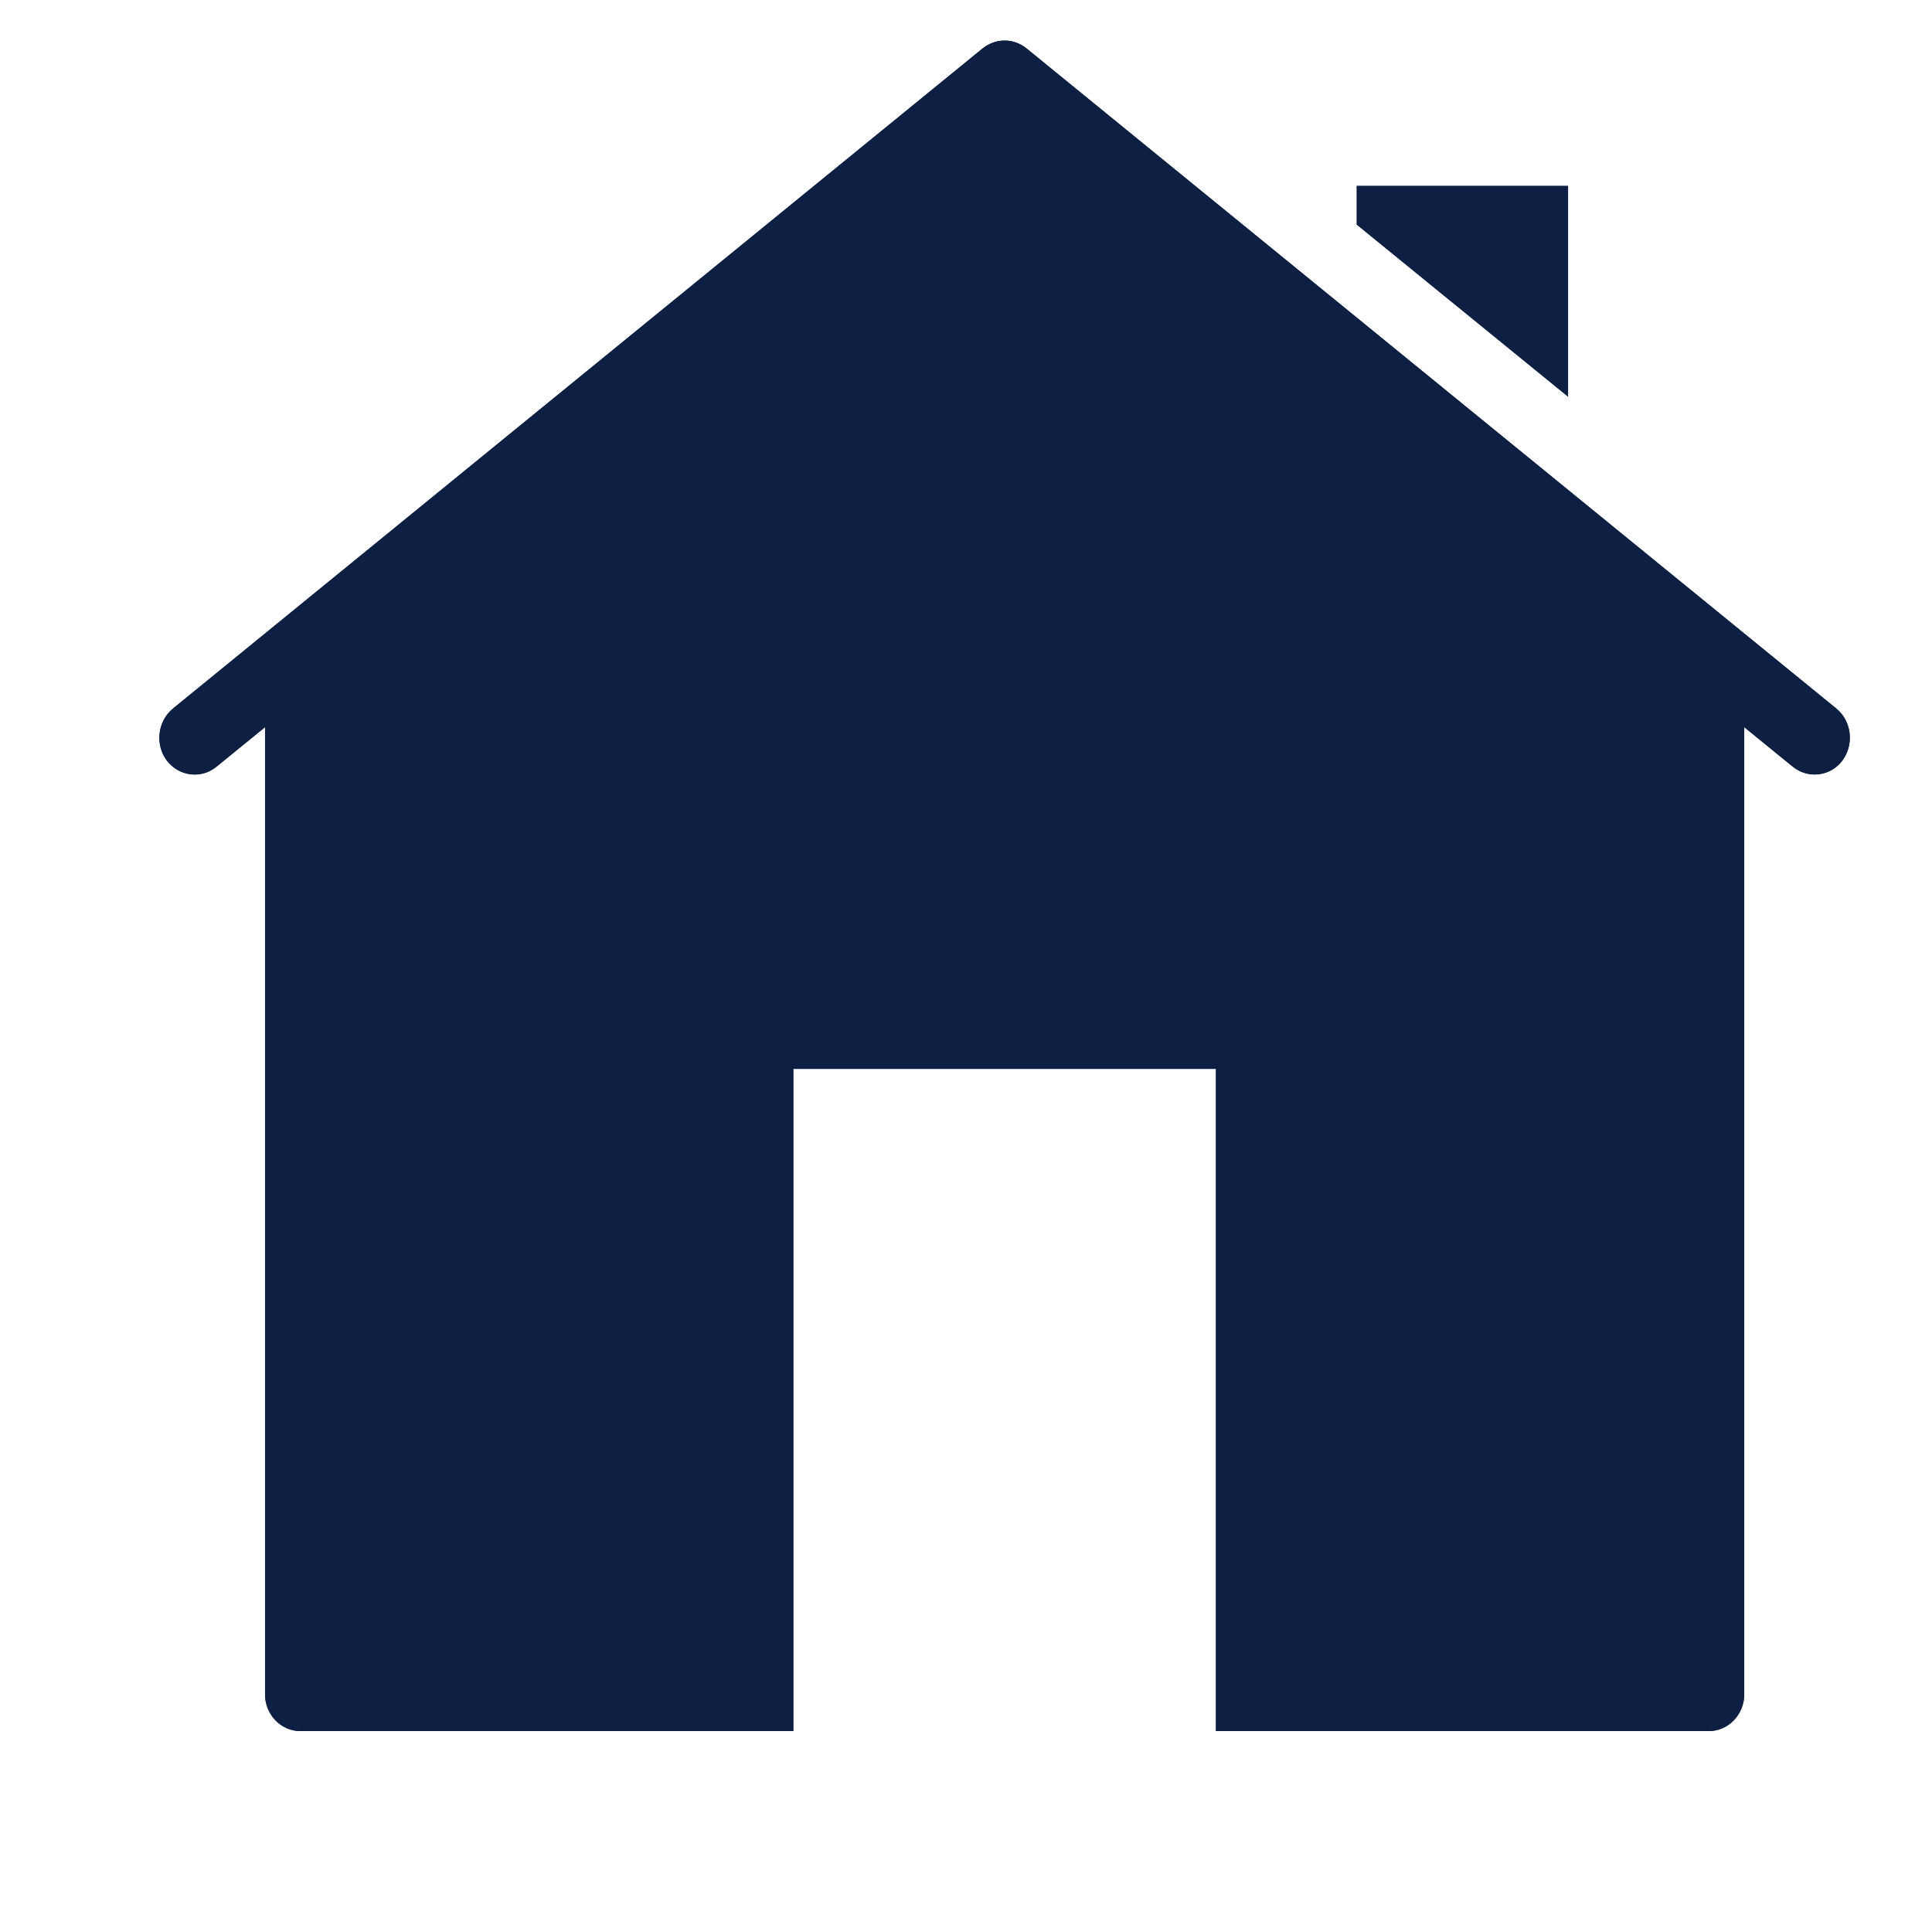
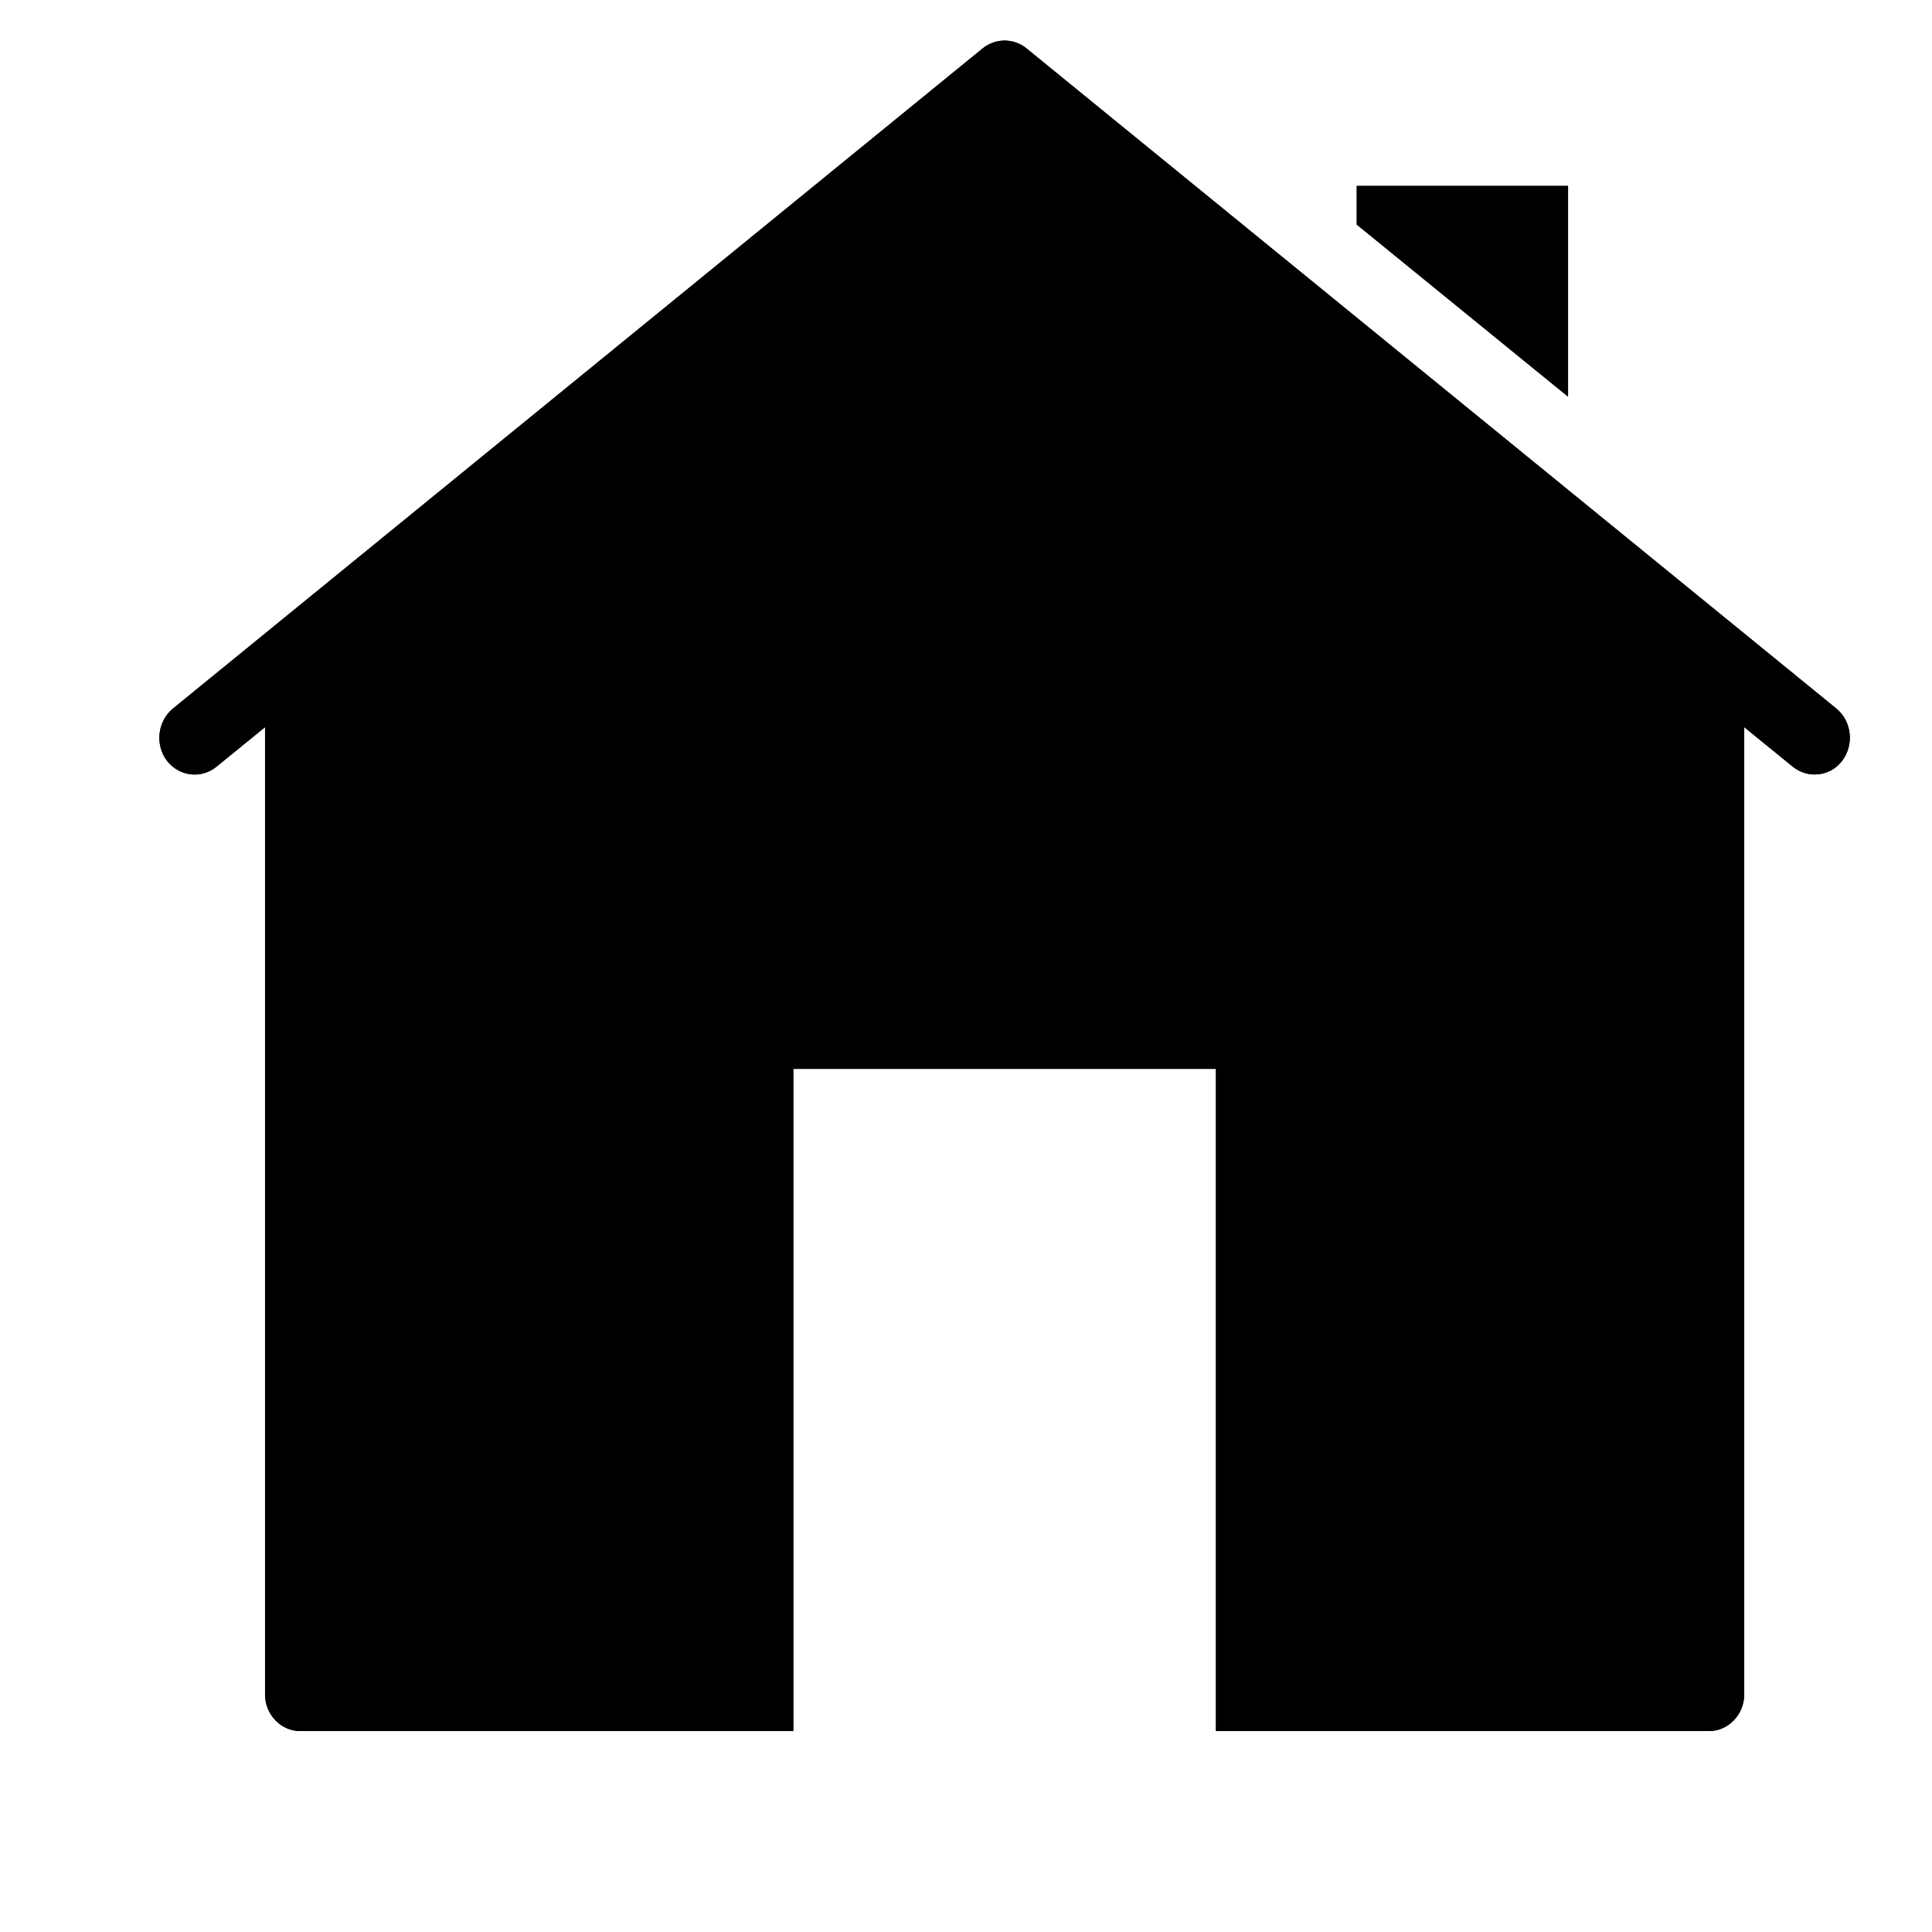
<svg xmlns="http://www.w3.org/2000/svg" width="16" height="16" viewBox="0 0 16 16" fill="none">
-   <path d="M8.32 0.336C8.256 0.336 8.193 0.357 8.139 0.4L1.431 5.869C1.306 5.973 1.282 6.164 1.381 6.298C1.481 6.429 1.664 6.454 1.792 6.35L2.195 6.022V14.032C2.195 14.199 2.326 14.336 2.487 14.336H6.57V8.852H10.07V14.336H14.153C14.313 14.336 14.445 14.199 14.445 14.032V6.022L14.848 6.35C14.903 6.393 14.964 6.414 15.028 6.414C15.116 6.414 15.2 6.375 15.258 6.298C15.357 6.164 15.334 5.973 15.209 5.869L8.5 0.4C8.446 0.357 8.383 0.336 8.32 0.336ZM11.236 1.54V1.86L12.986 3.285V1.54H11.236Z" fill="#0D2044" />
-   <path d="M8.32 0.336C8.256 0.336 8.193 0.357 8.139 0.4L1.431 5.869C1.306 5.973 1.282 6.164 1.381 6.298C1.481 6.429 1.664 6.454 1.792 6.35L2.195 6.022V14.032C2.195 14.199 2.326 14.336 2.487 14.336H6.57V8.852H10.07V14.336H14.153C14.313 14.336 14.445 14.199 14.445 14.032V6.022L14.848 6.35C14.903 6.393 14.964 6.414 15.028 6.414C15.116 6.414 15.2 6.375 15.258 6.298C15.357 6.164 15.334 5.973 15.209 5.869L8.5 0.4C8.446 0.357 8.383 0.336 8.32 0.336ZM11.236 1.54V1.86L12.986 3.285V1.54H11.236Z" fill="#0D2044" />
+   <path d="M8.32 0.336C8.256 0.336 8.193 0.357 8.139 0.4L1.431 5.869C1.306 5.973 1.282 6.164 1.381 6.298C1.481 6.429 1.664 6.454 1.792 6.35L2.195 6.022V14.032C2.195 14.199 2.326 14.336 2.487 14.336H6.57V8.852H10.07V14.336H14.153C14.313 14.336 14.445 14.199 14.445 14.032V6.022L14.848 6.35C14.903 6.393 14.964 6.414 15.028 6.414C15.116 6.414 15.2 6.375 15.258 6.298C15.357 6.164 15.334 5.973 15.209 5.869L8.5 0.4C8.446 0.357 8.383 0.336 8.32 0.336ZM11.236 1.54V1.86L12.986 3.285V1.54H11.236Z" fill="currentColor" />
+   <path d="M8.32 0.336C8.256 0.336 8.193 0.357 8.139 0.4L1.431 5.869C1.306 5.973 1.282 6.164 1.381 6.298C1.481 6.429 1.664 6.454 1.792 6.35L2.195 6.022V14.032C2.195 14.199 2.326 14.336 2.487 14.336H6.57V8.852H10.07V14.336H14.153C14.313 14.336 14.445 14.199 14.445 14.032V6.022L14.848 6.35C14.903 6.393 14.964 6.414 15.028 6.414C15.116 6.414 15.2 6.375 15.258 6.298C15.357 6.164 15.334 5.973 15.209 5.869L8.5 0.4C8.446 0.357 8.383 0.336 8.32 0.336ZM11.236 1.54V1.86L12.986 3.285V1.54H11.236Z" fill="currentColor" />
</svg>
